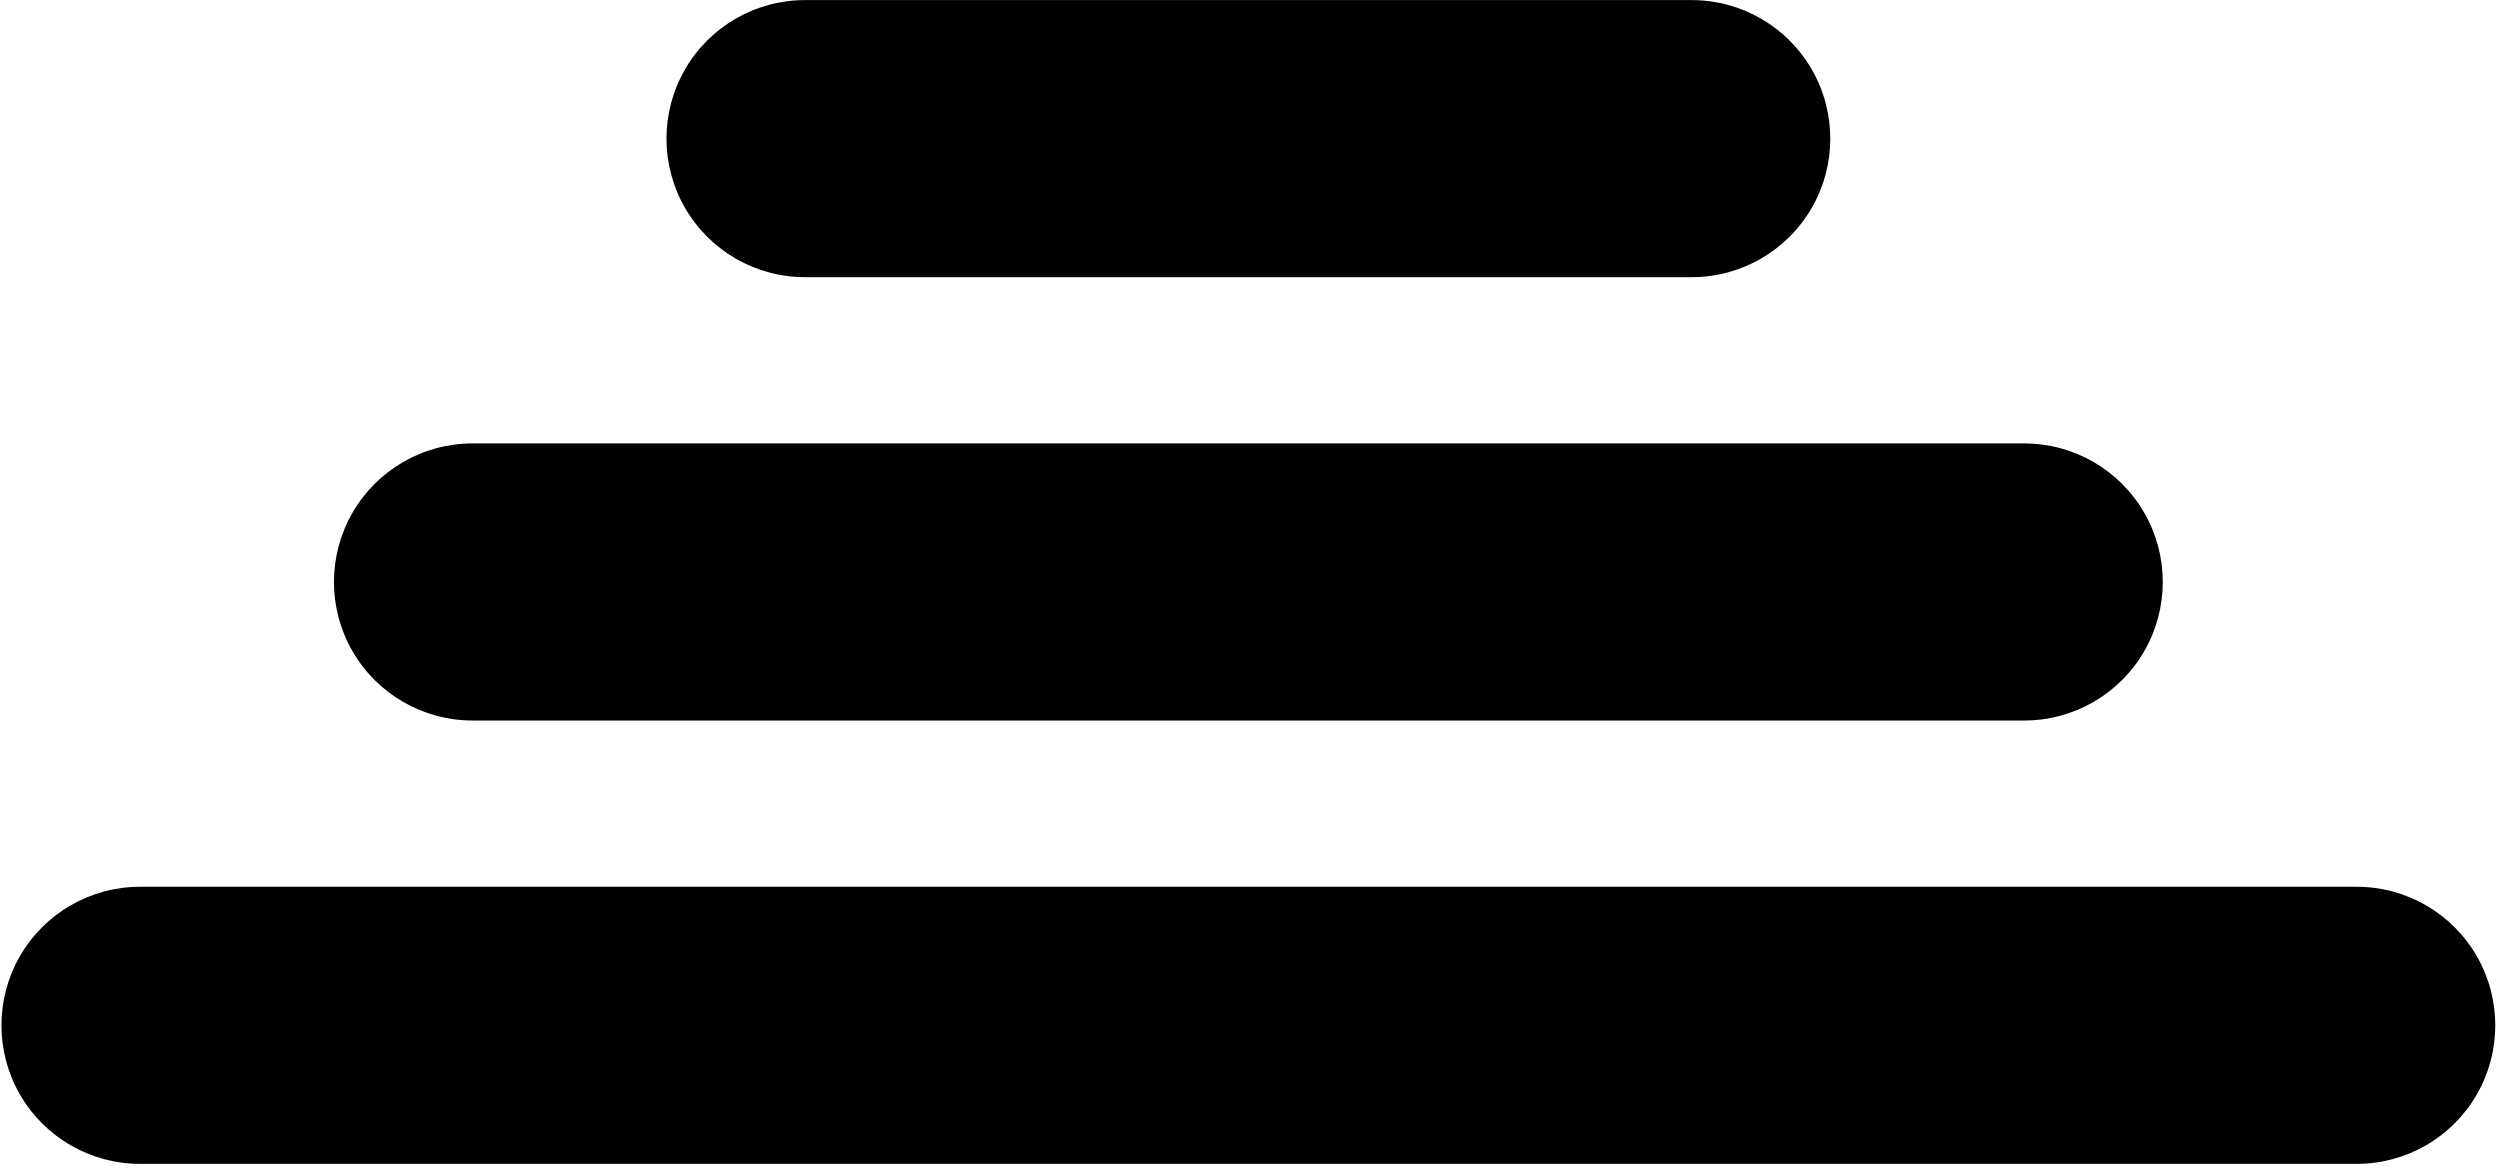
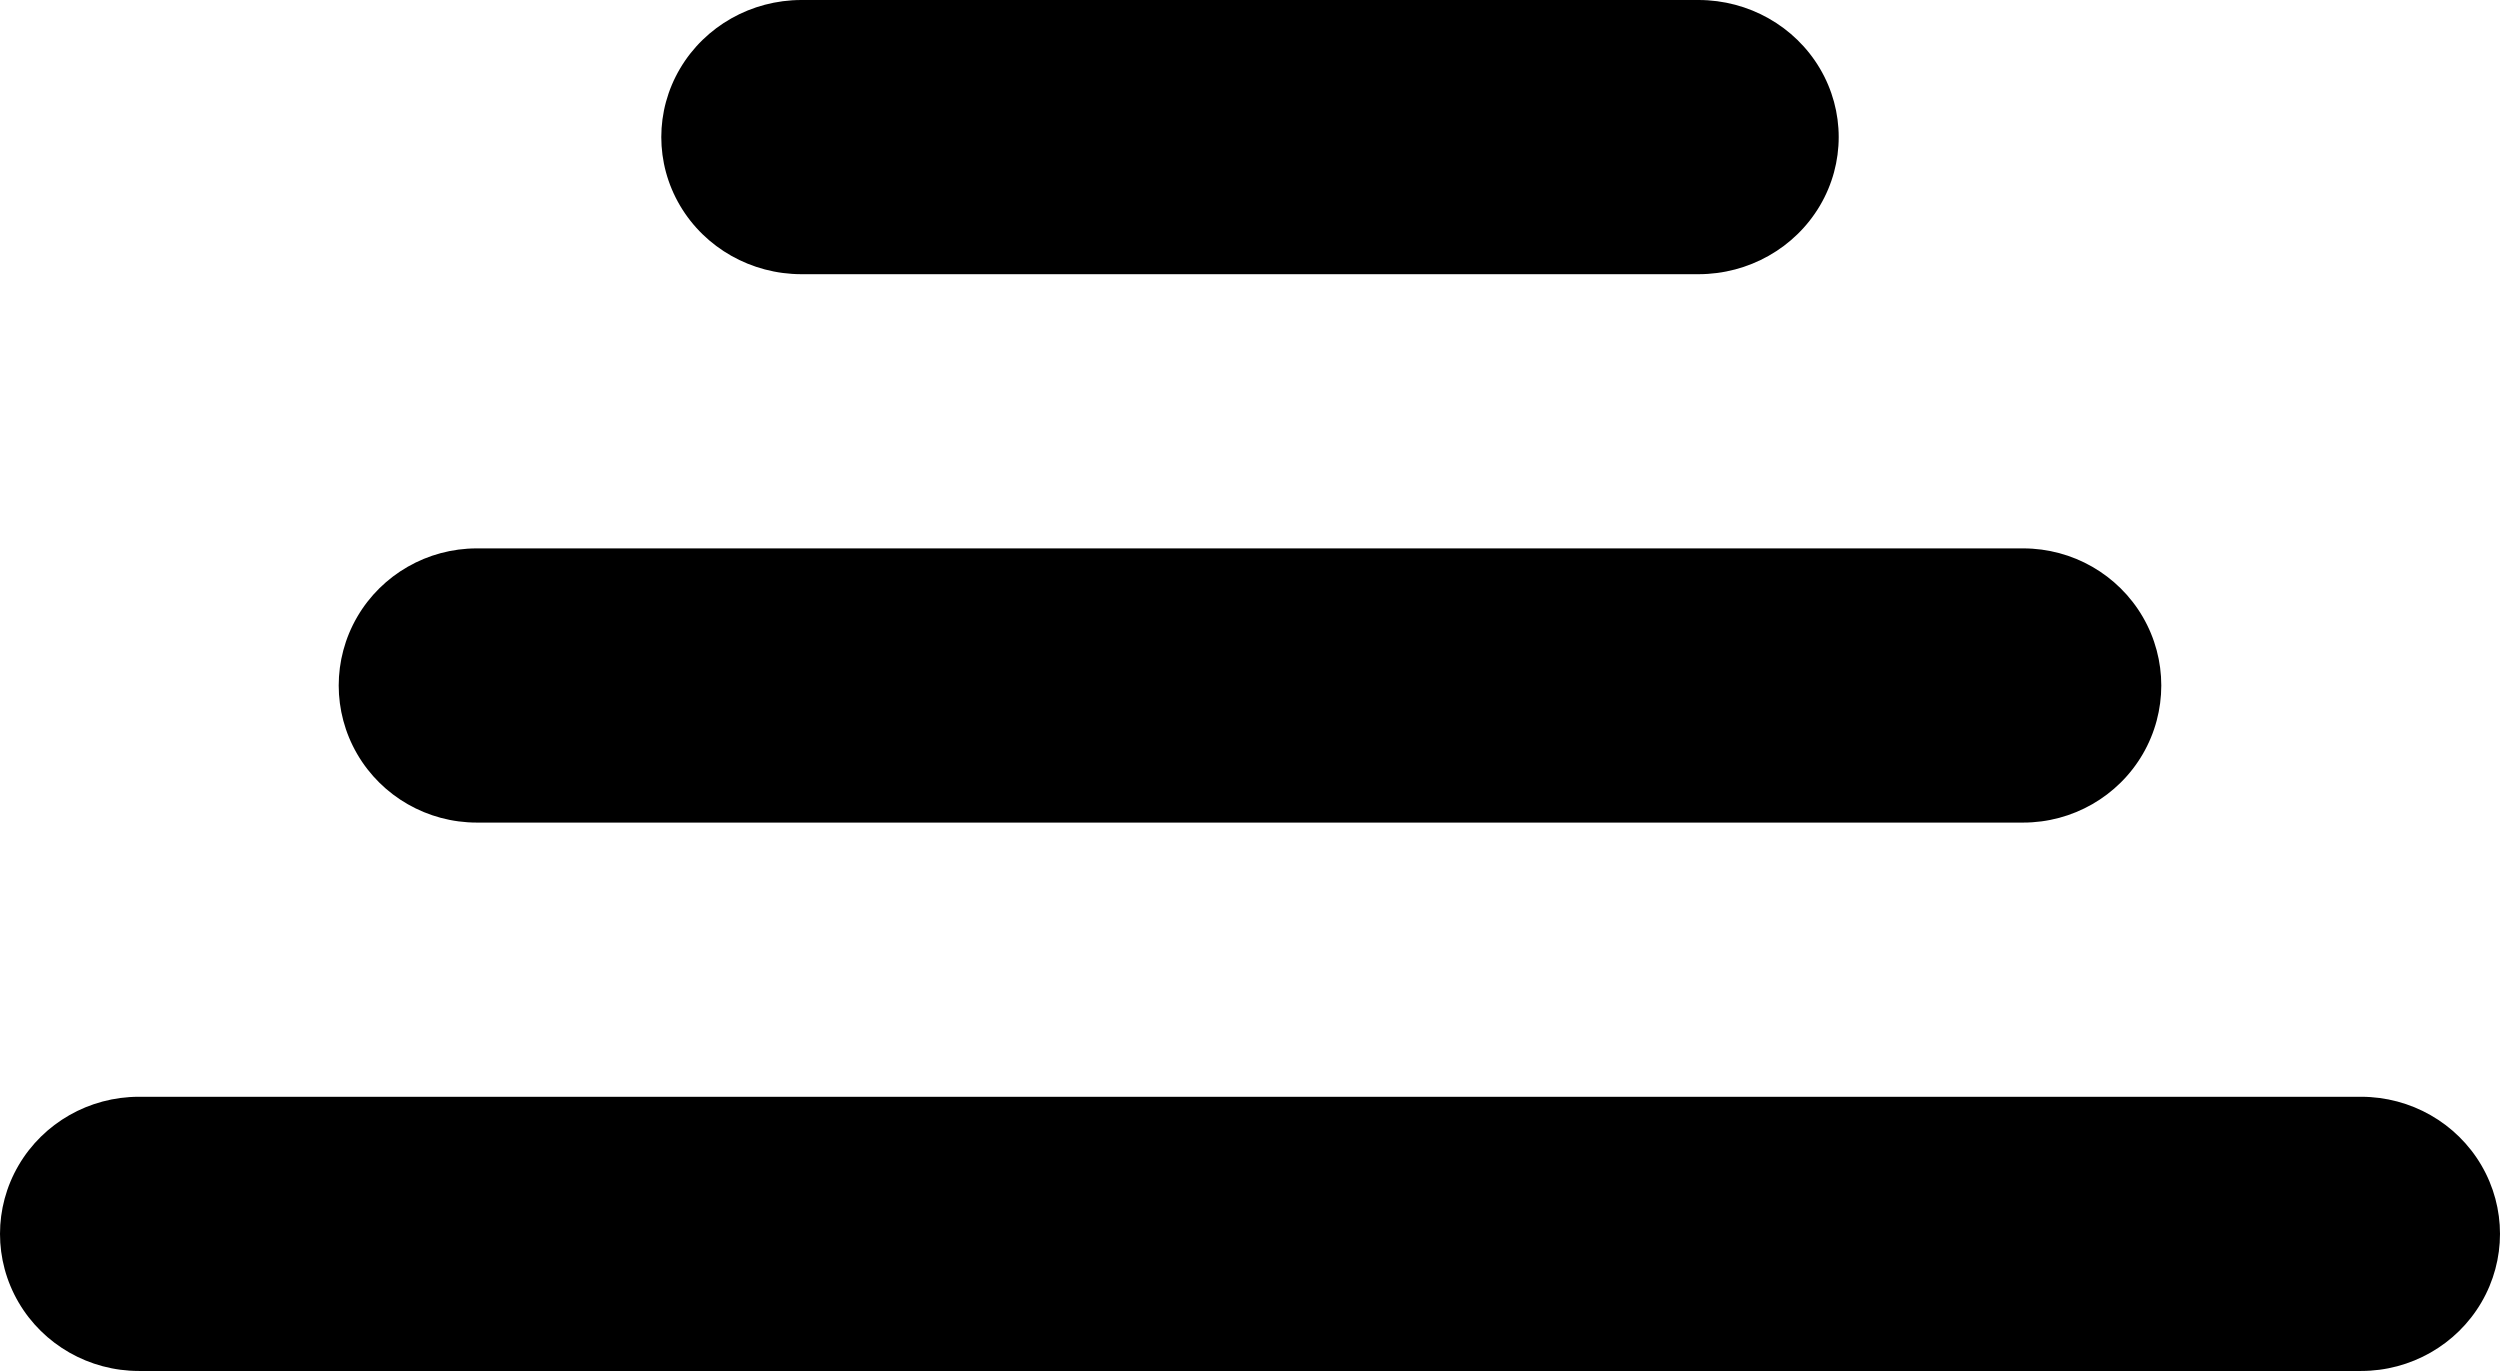
- <svg xmlns="http://www.w3.org/2000/svg" width="306" height="143" viewBox="0 0 306 143" fill="none">
-   <path d="M288.465 108.54L17.135 108.54C11.075 108.54 5.477 111.772 2.447 117.02C-0.58 122.267 -0.58 128.731 2.447 133.977C5.477 139.226 11.075 142.458 17.135 142.458L288.465 142.458C294.524 142.458 300.123 139.226 303.153 133.977C306.18 128.731 306.18 122.267 303.153 117.02C300.123 111.772 294.524 108.54 288.465 108.54V108.54Z" fill="black" />
-   <path d="M207.065 0.01L98.535 0.01C92.475 0.01 86.877 3.242 83.847 8.489C80.82 13.735 80.82 20.199 83.847 25.448C86.877 30.694 92.475 33.926 98.535 33.926L207.07 33.926H207.068C213.128 33.926 218.726 30.694 221.756 25.448C224.784 20.199 224.784 13.735 221.756 8.489C218.726 3.242 213.128 0.01 207.068 0.01H207.065Z" fill="black" />
-   <path d="M247.765 54.275L57.835 54.275C51.776 54.275 46.177 57.507 43.147 62.753C40.12 68.002 40.12 74.466 43.147 79.713C46.177 84.959 51.776 88.191 57.835 88.191L247.765 88.191C253.824 88.191 259.423 84.959 262.453 79.713C265.48 74.466 265.48 68.002 262.453 62.753C259.423 57.507 253.824 54.275 247.765 54.275Z" fill="black" />
+ <svg xmlns="http://www.w3.org/2000/svg" width="155" height="85" viewBox="0 0 155 85" fill="none">
+   <path d="M146.389 68H8.611C5.534 68 2.691 69.62 1.153 72.25C-0.384 74.88 -0.384 78.12 1.153 80.749C2.691 83.38 5.534 85 8.611 85H146.389C149.466 85 152.309 83.38 153.847 80.749C155.384 78.12 155.384 74.88 153.847 72.25C152.309 69.62 149.466 68 146.389 68Z" fill="black" />
+   <path d="M105.308 0H49.691C46.585 0 43.716 1.62 42.164 4.25C40.612 6.879 40.612 10.12 42.164 12.75C43.716 15.38 46.585 17 49.691 17H105.31H105.309C108.415 17 111.283 15.38 112.836 12.75C114.388 10.119 114.388 6.879 112.836 4.25C111.283 1.62 108.415 0 105.309 0H105.308Z" fill="black" />
+   <path d="M125.439 34H29.561C26.502 34 23.676 35.62 22.146 38.25C20.618 40.881 20.618 44.121 22.146 46.75C23.676 49.38 26.502 51 29.561 51H125.439C128.498 51 131.324 49.38 132.854 46.75C134.382 44.12 134.382 40.88 132.854 38.25C131.324 35.62 128.498 34 125.439 34Z" fill="black" />
</svg>
